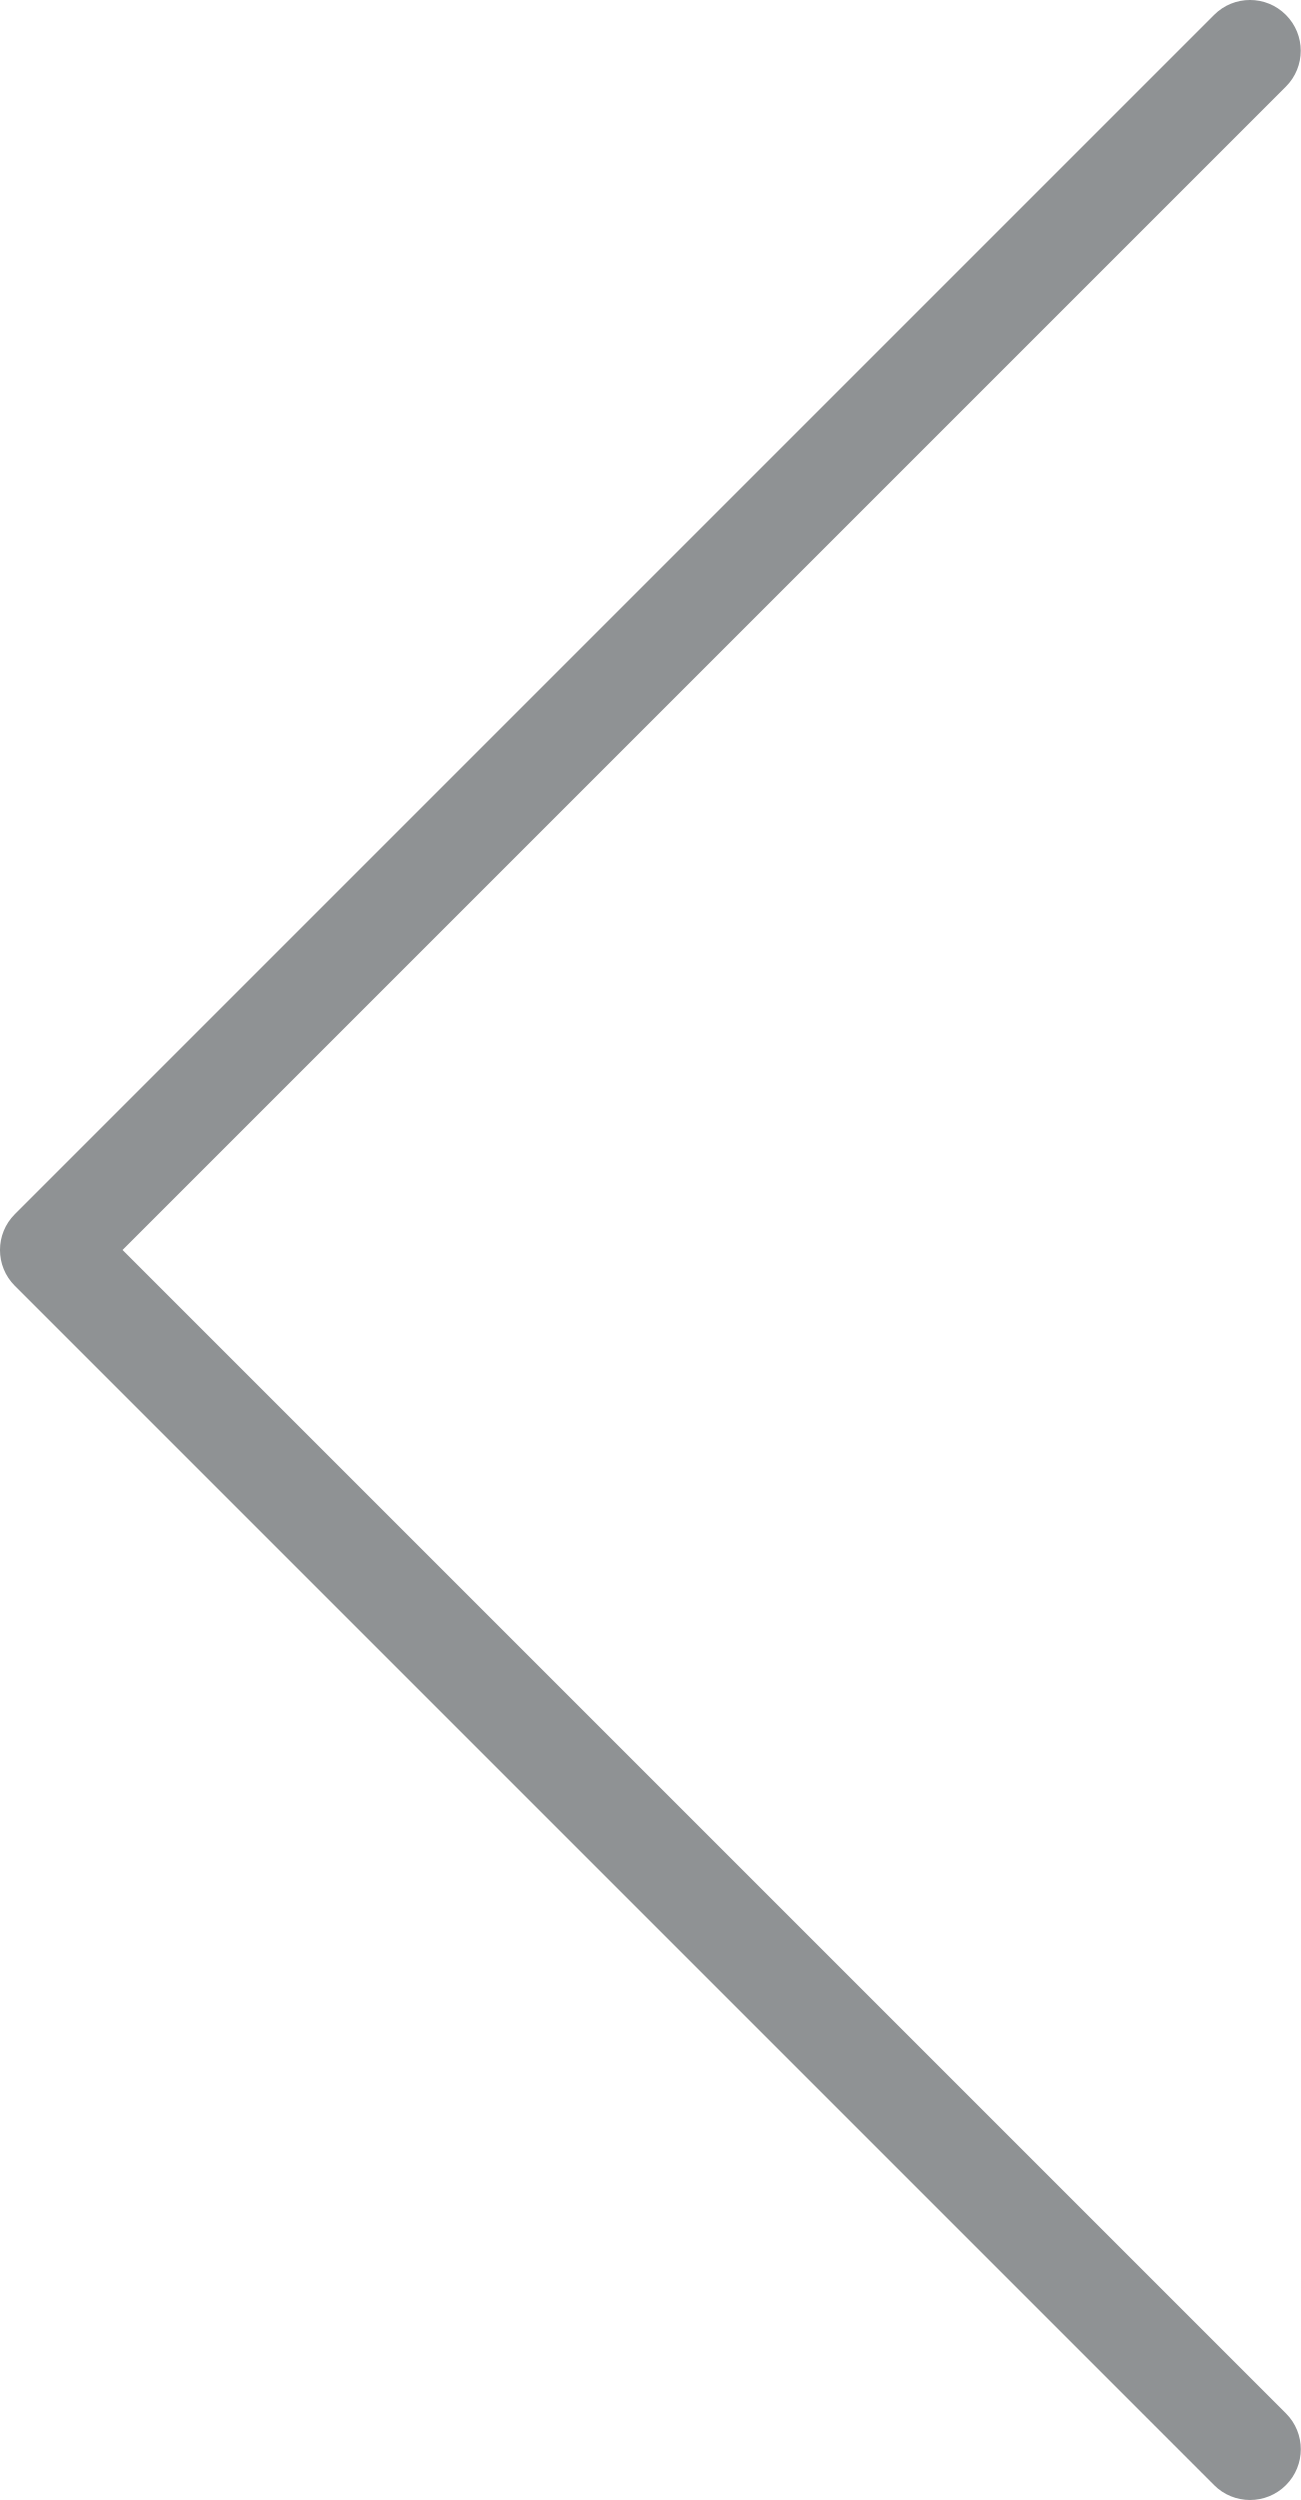
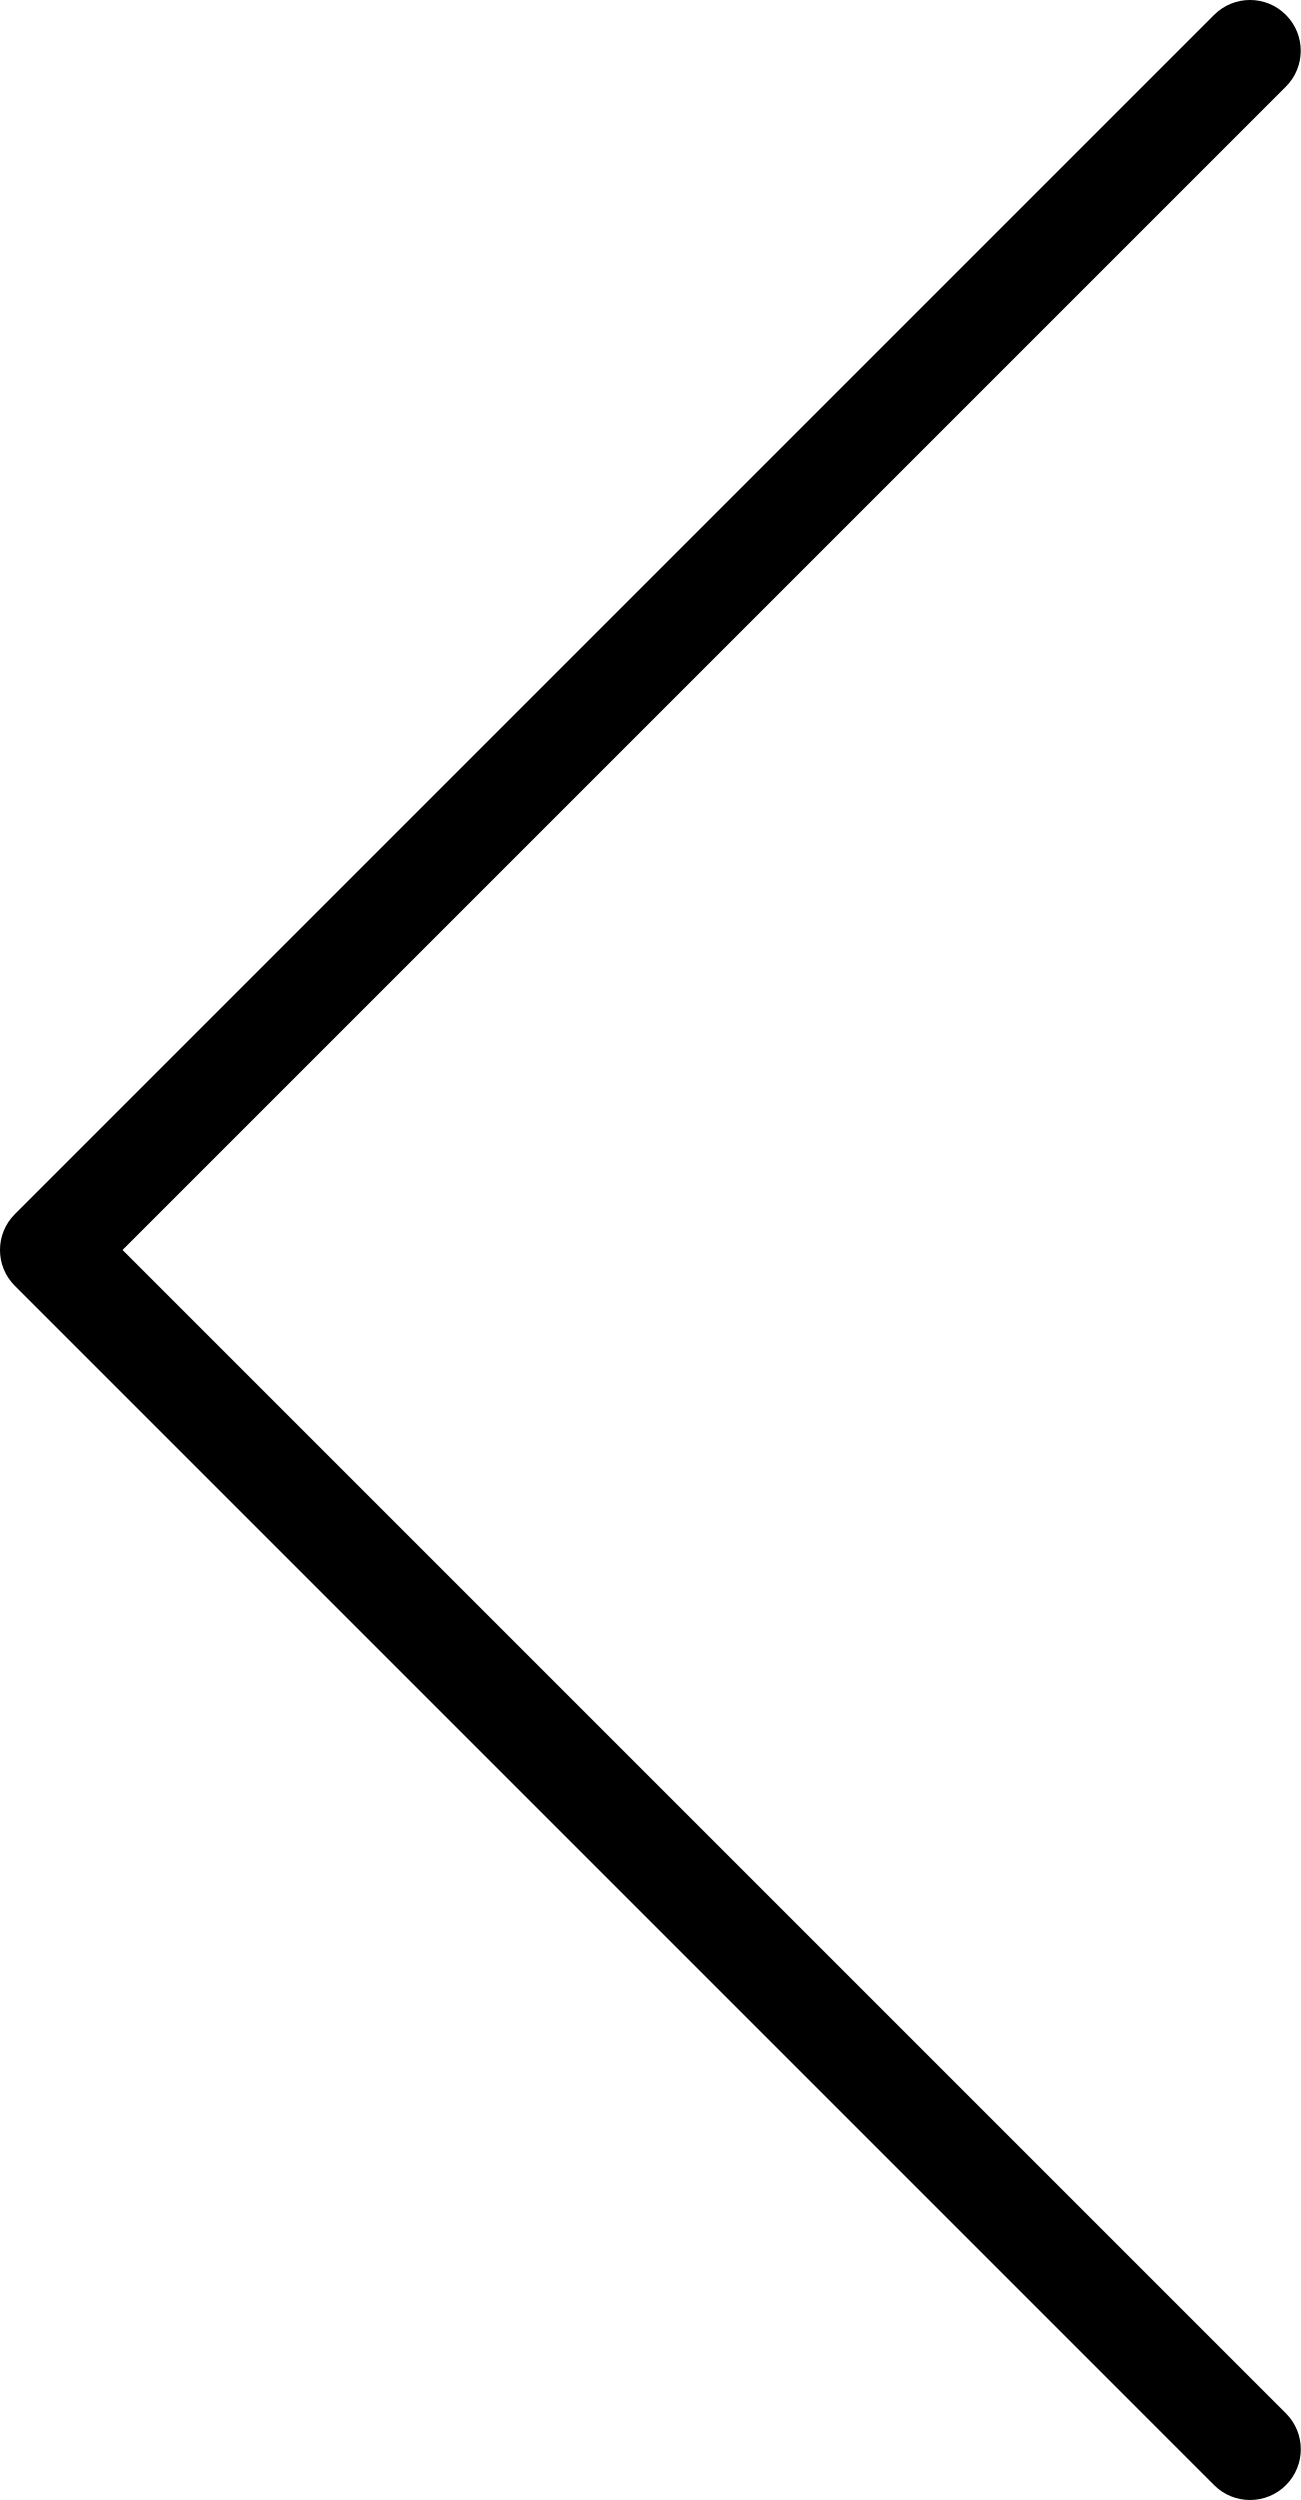
<svg xmlns="http://www.w3.org/2000/svg" version="1.1" id="Layer_1" x="0px" y="0px" width="21.706px" height="41.719px" viewBox="0 0 21.706 41.719" enable-background="new 0 0 21.706 41.719" xml:space="preserve">
-   <path fill="#8f9294" d="M2.045,20.859L21.458,1.446c0.331-0.331,0.331-0.867,0-1.198c-0.33-0.331-0.867-0.331-1.197,0L0.248,20.261 c-0.331,0.33-0.331,0.867,0,1.197l20.013,20.013c0.164,0.165,0.382,0.248,0.599,0.248s0.434-0.083,0.599-0.248 c0.331-0.331,0.331-0.867,0-1.198L2.045,20.859z" />
+   <path d="M2.045,20.859L21.458,1.446c0.331-0.331,0.331-0.867,0-1.198c-0.33-0.331-0.867-0.331-1.197,0L0.248,20.261 c-0.331,0.33-0.331,0.867,0,1.197l20.013,20.013c0.164,0.165,0.382,0.248,0.599,0.248s0.434-0.083,0.599-0.248 c0.331-0.331,0.331-0.867,0-1.198L2.045,20.859z" />
</svg>
